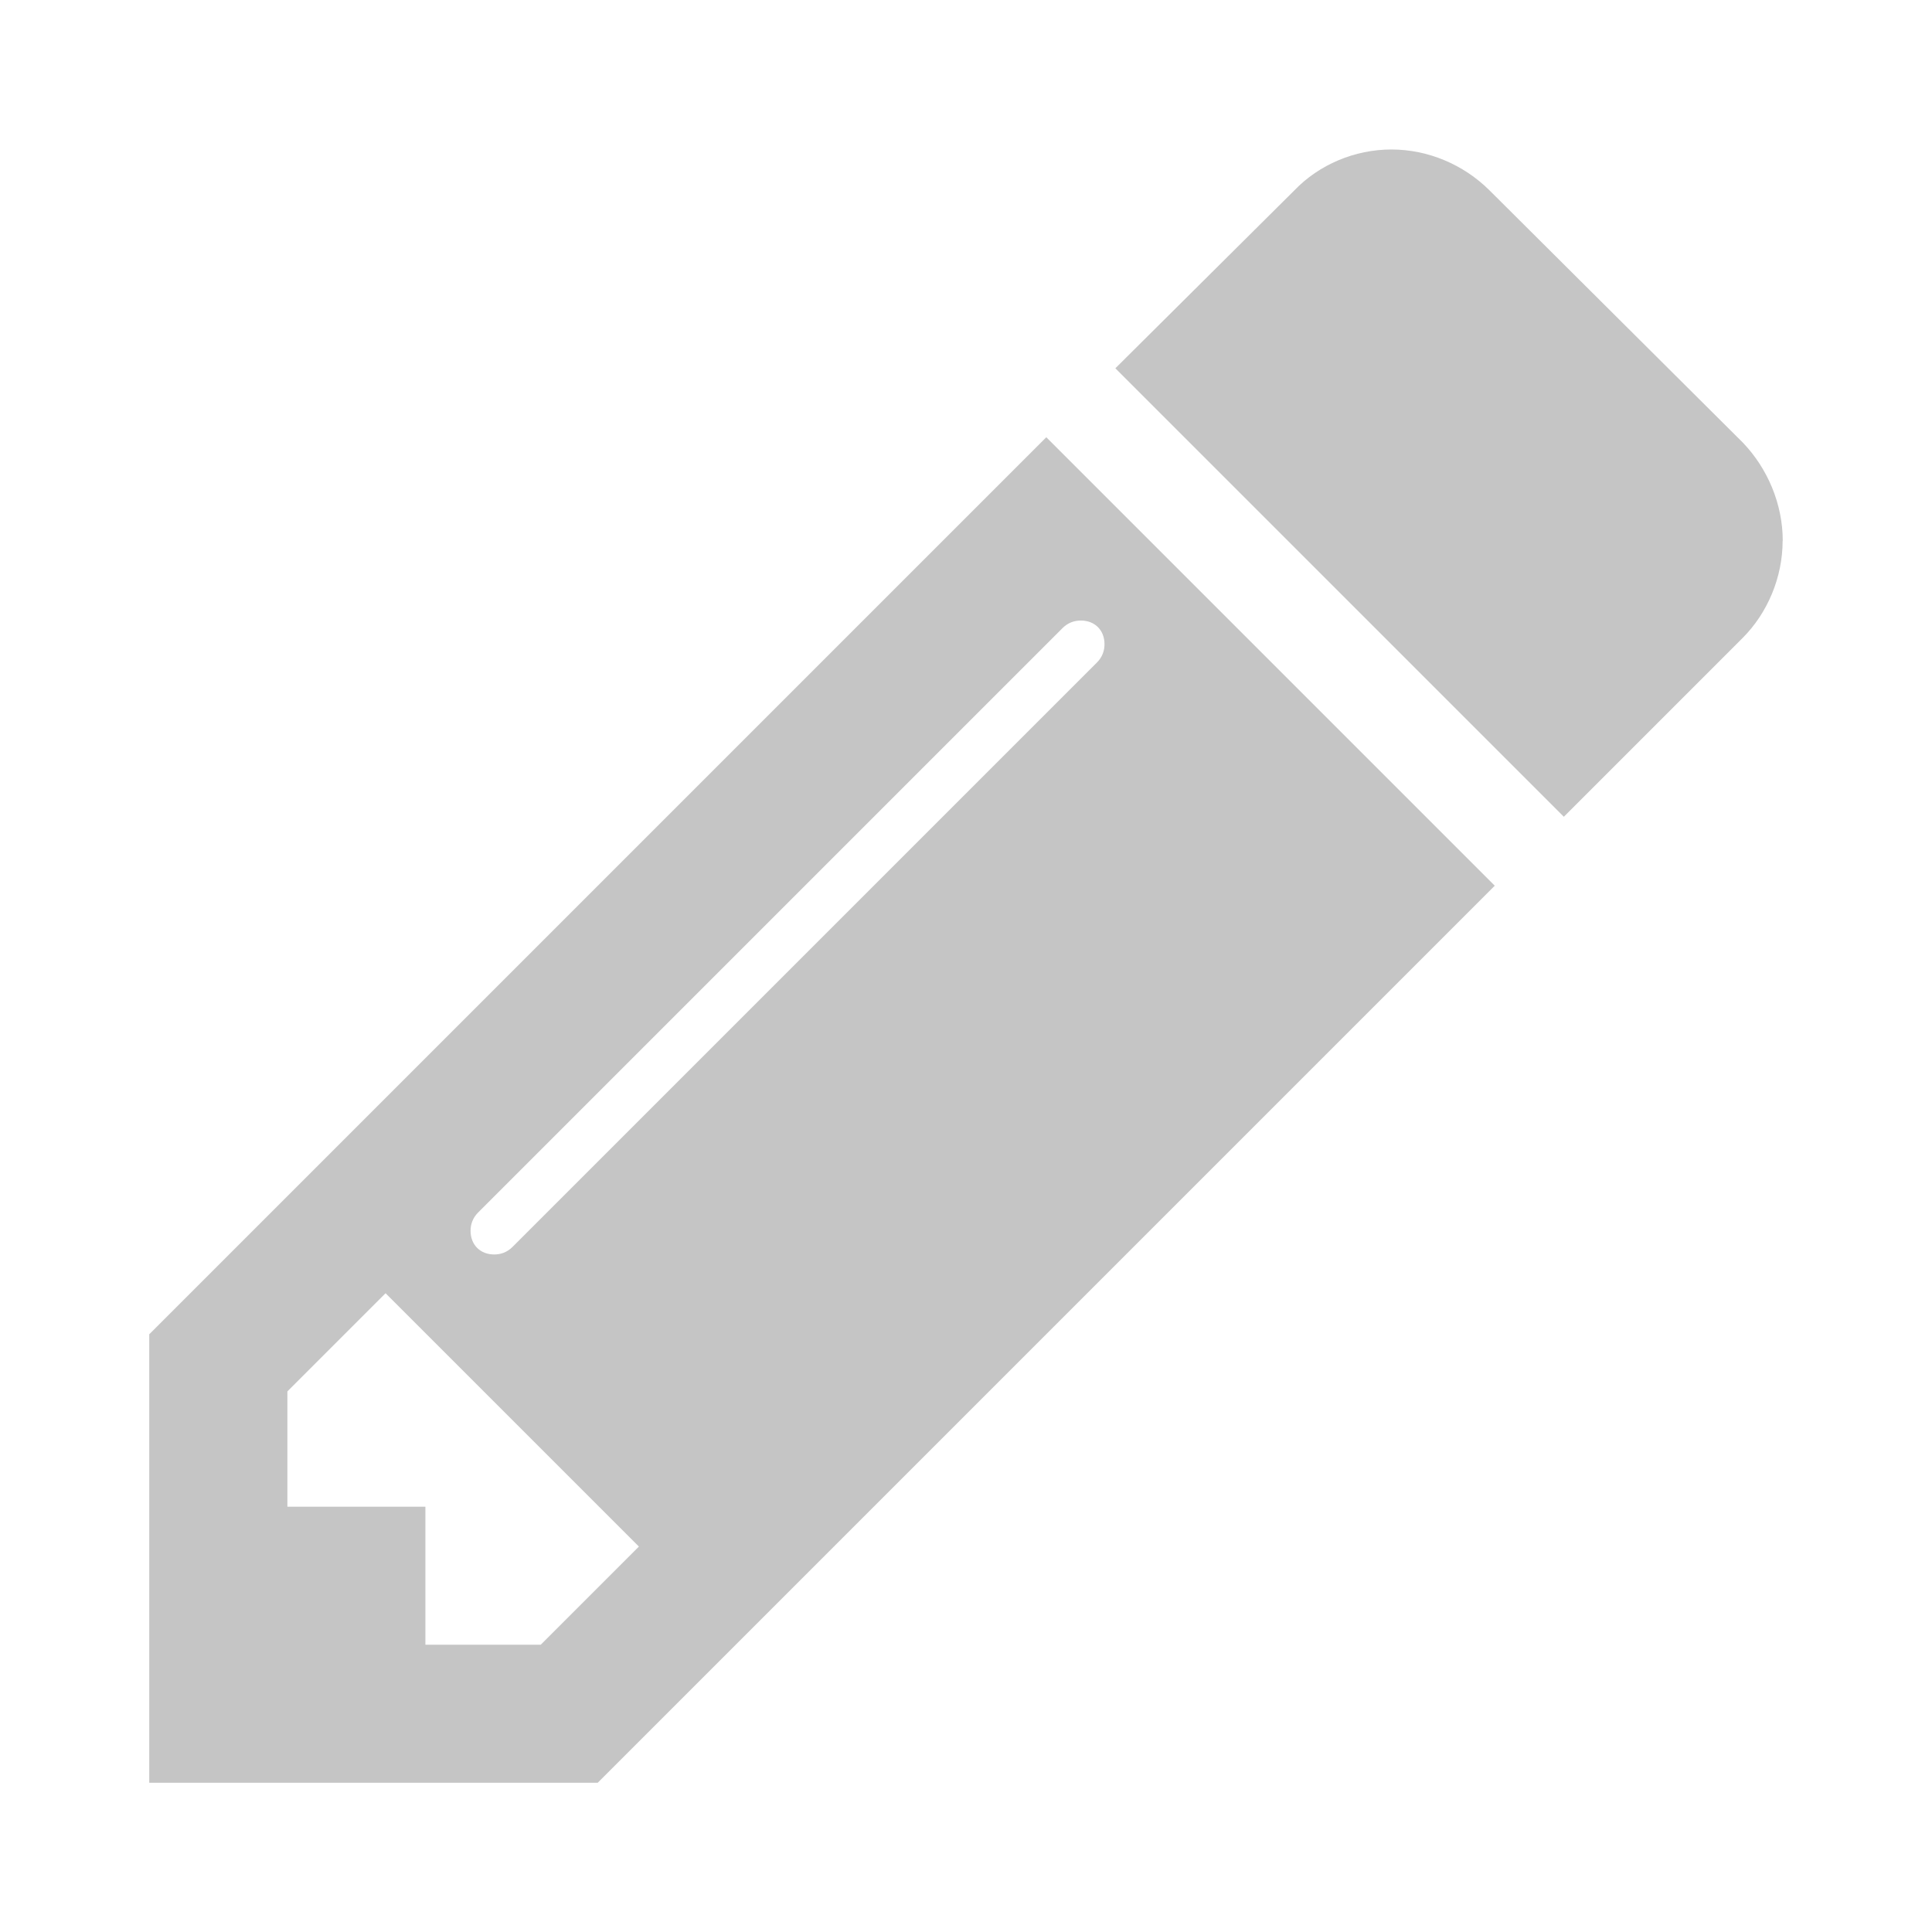
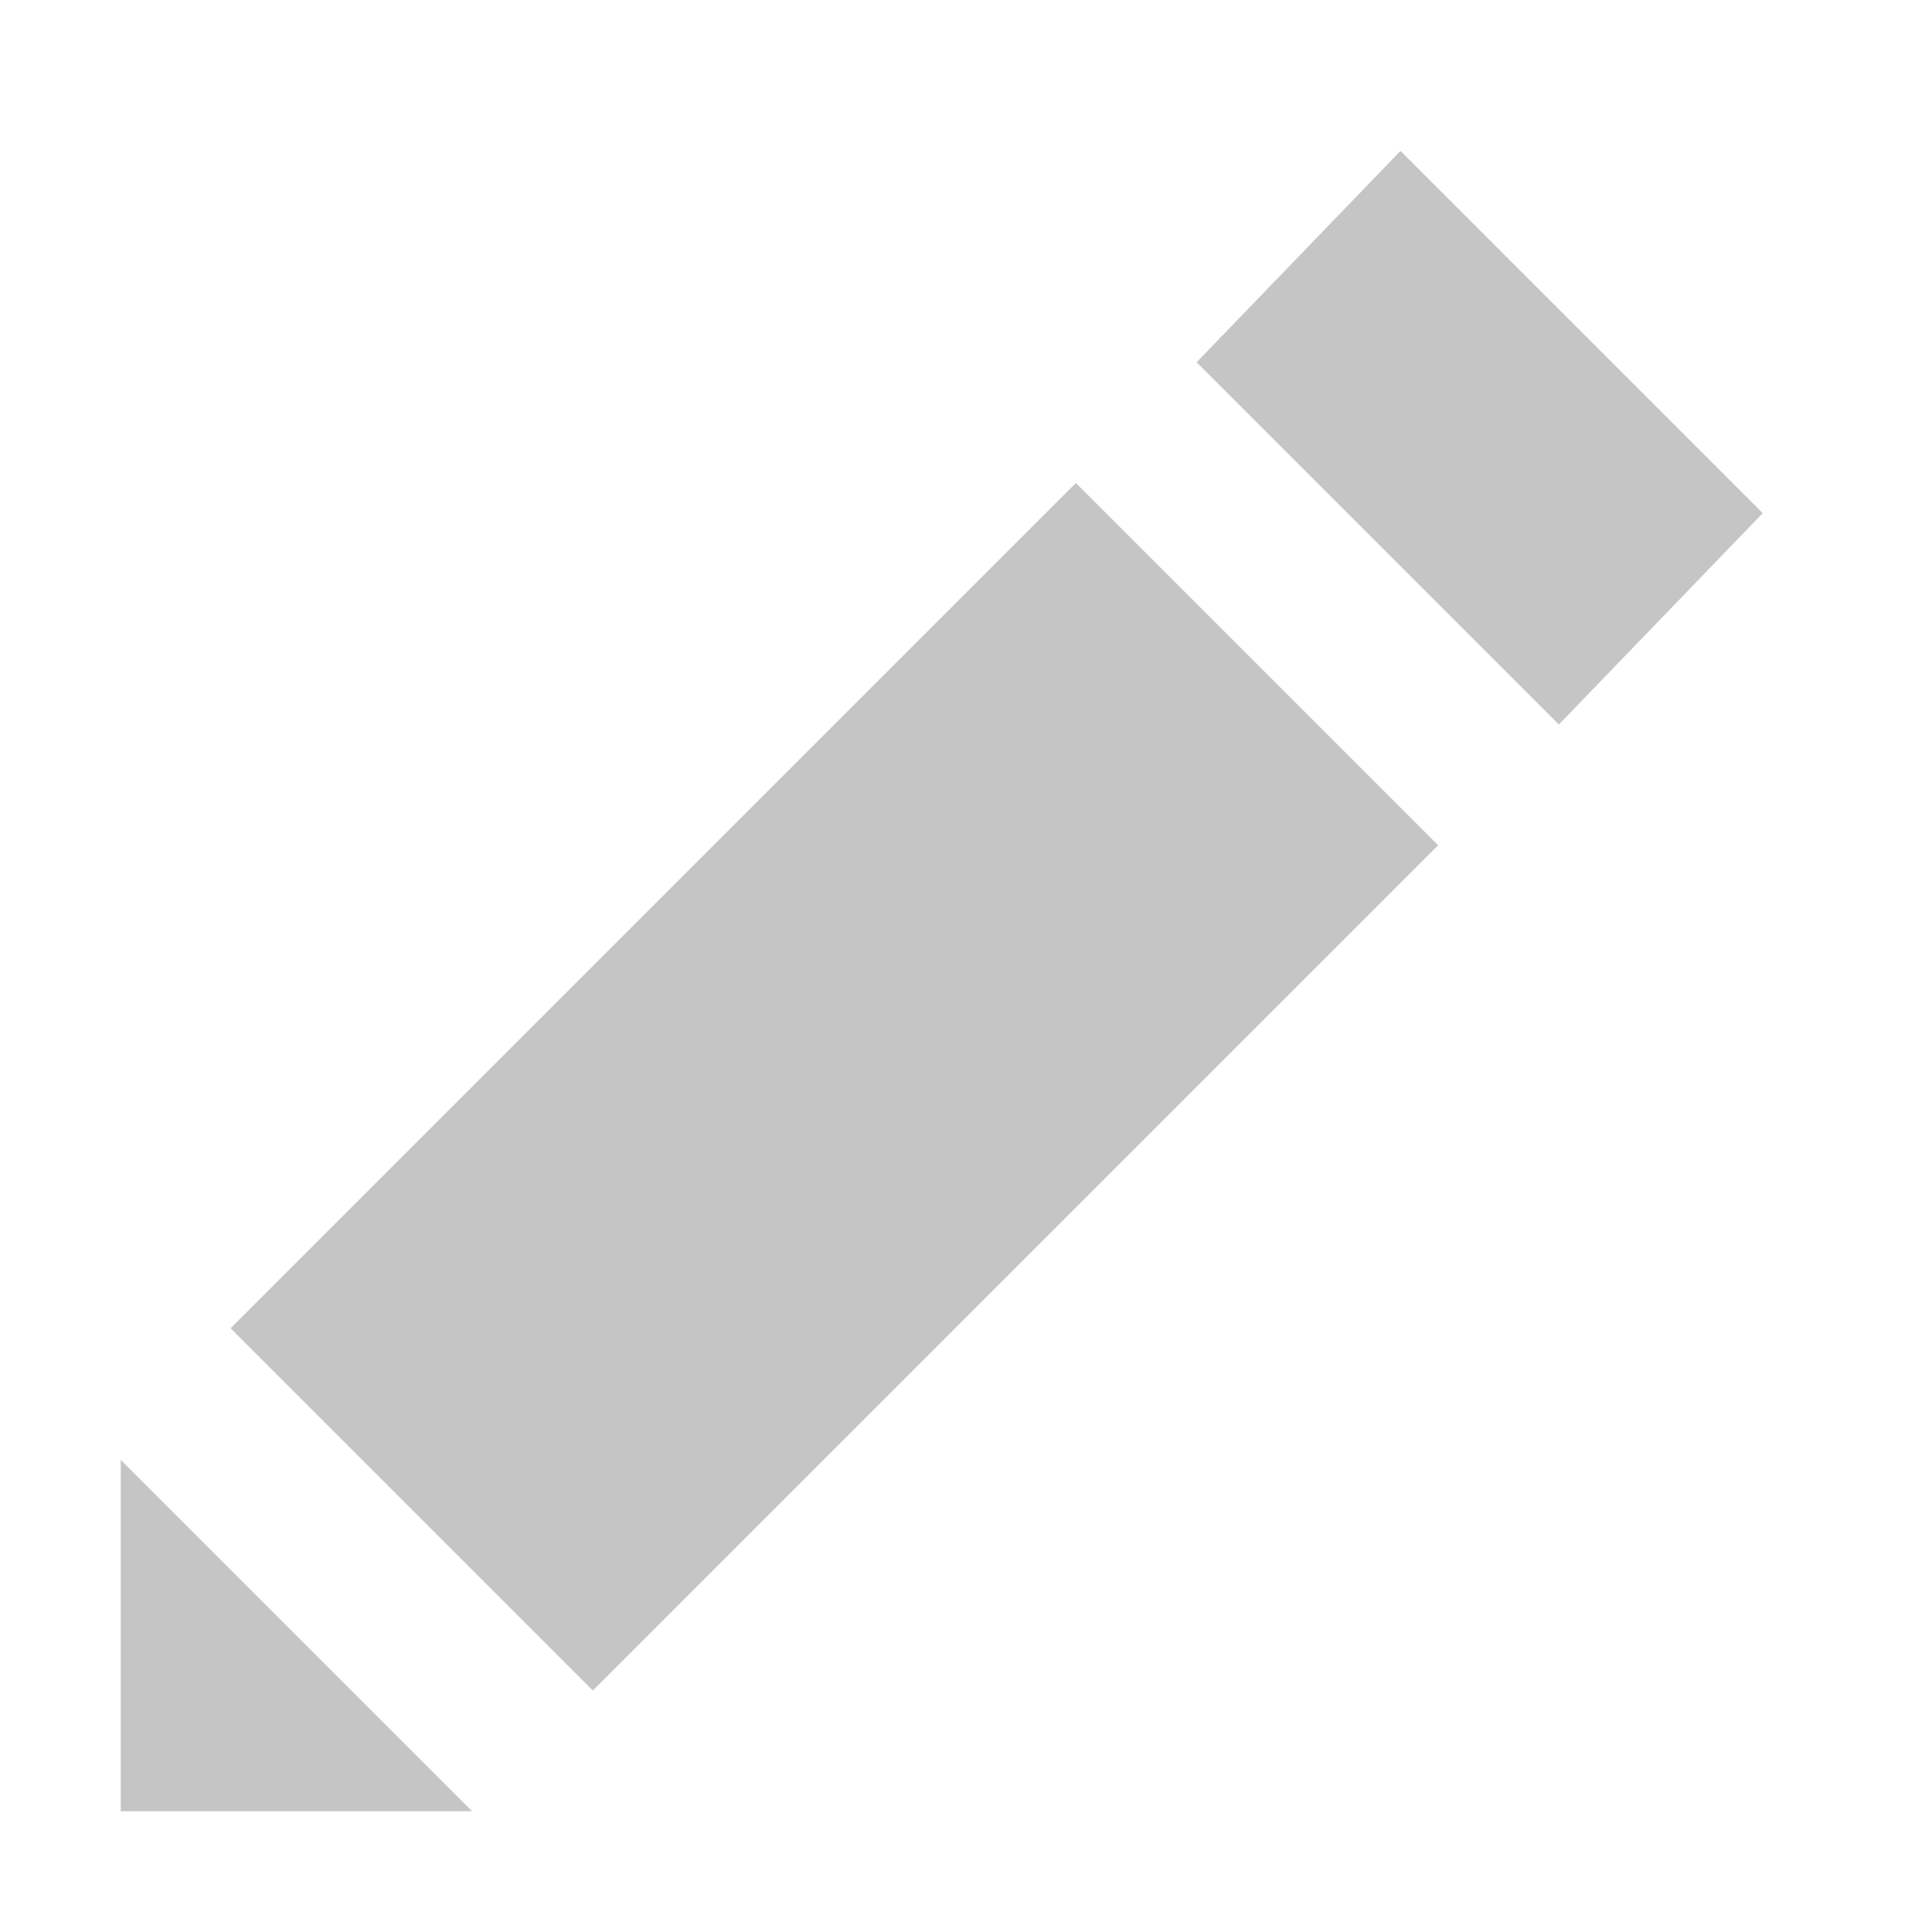
- <svg xmlns="http://www.w3.org/2000/svg" version="1.1" width="16" height="16" viewBox="0 0 16 16">
-   <path fill="#c5c5c5" d="M4.478 13.621l0.813-0.813-2.098-2.098-0.813 0.813v0.955h1.143v1.143h0.955zM9.147 5.335c0-0.116-0.080-0.196-0.196-0.196-0.054 0-0.107 0.018-0.152 0.063l-4.839 4.839c-0.045 0.045-0.063 0.098-0.063 0.152 0 0.116 0.080 0.196 0.196 0.196 0.054 0 0.107-0.018 0.152-0.063l4.839-4.839c0.045-0.045 0.063-0.098 0.063-0.152zM8.665 3.621l3.714 3.714-7.429 7.429h-3.714v-3.714zM14.763 4.478c0 0.304-0.125 0.598-0.33 0.804l-1.482 1.482-3.714-3.714 1.482-1.473c0.205-0.214 0.5-0.339 0.804-0.339s0.598 0.125 0.813 0.339l2.098 2.089c0.205 0.214 0.33 0.509 0.33 0.813z" />
+ <svg xmlns="http://www.w3.org/2000/svg" width="16" height="16">
+   <style type="text/css">.icon-canvas-transparent{opacity:0;fill:#2d2d30;} .icon-vs-out{fill:#2d2d30;} .icon-vs-bg{fill:#c5c5c5;}</style>
+   <path class="icon-canvas-transparent" d="M16 16h-16v-16h16v16z" id="canvas" />
+   <path class="icon-vs-out" d="M16 4.28l-11.673 11.72h-4.327v-4.406l11.477-11.594h.308l4.215 4.237v.043z" id="outline" style="display: none;" />
+   <path class="icon-vs-bg" d="M14.598 4.25l-1.688 1.75-3-3 1.688-1.75 3 3zm-5.688-.25l-7 7 3 3 7-7-3-3zm-7.91 8.09v2.91h2.91l-2.91-2.91z" id="iconBg" />
</svg>
